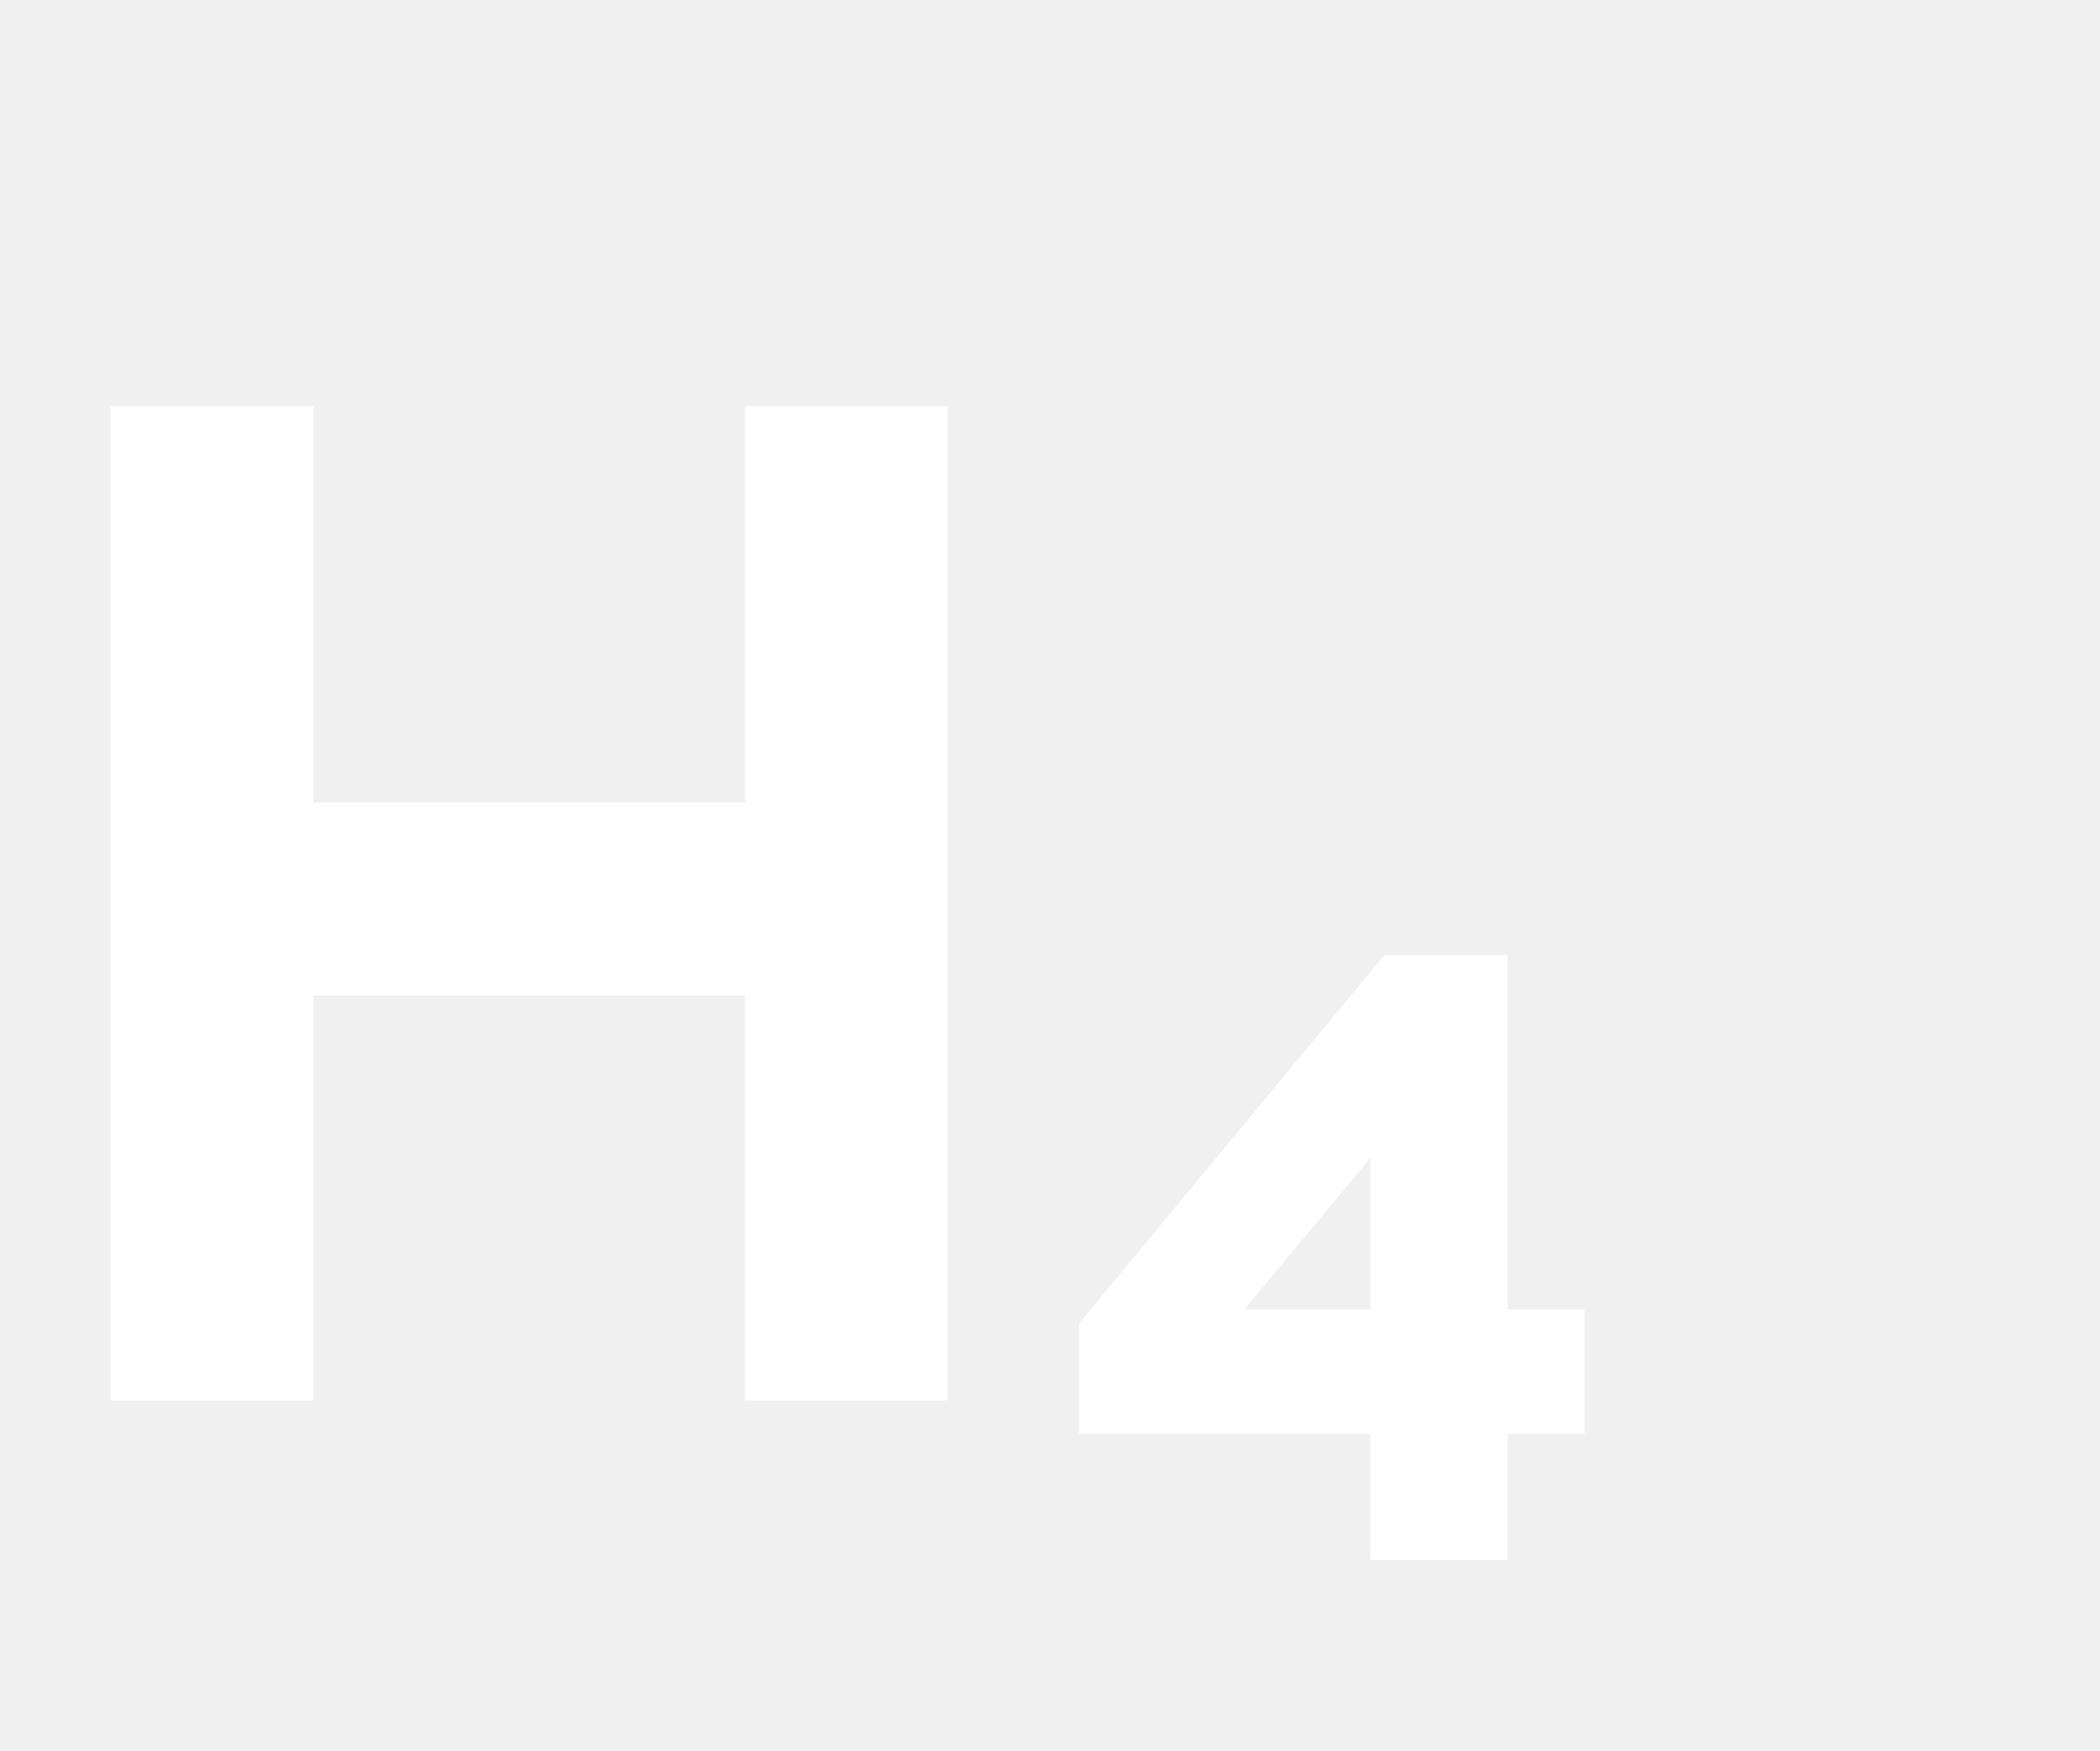
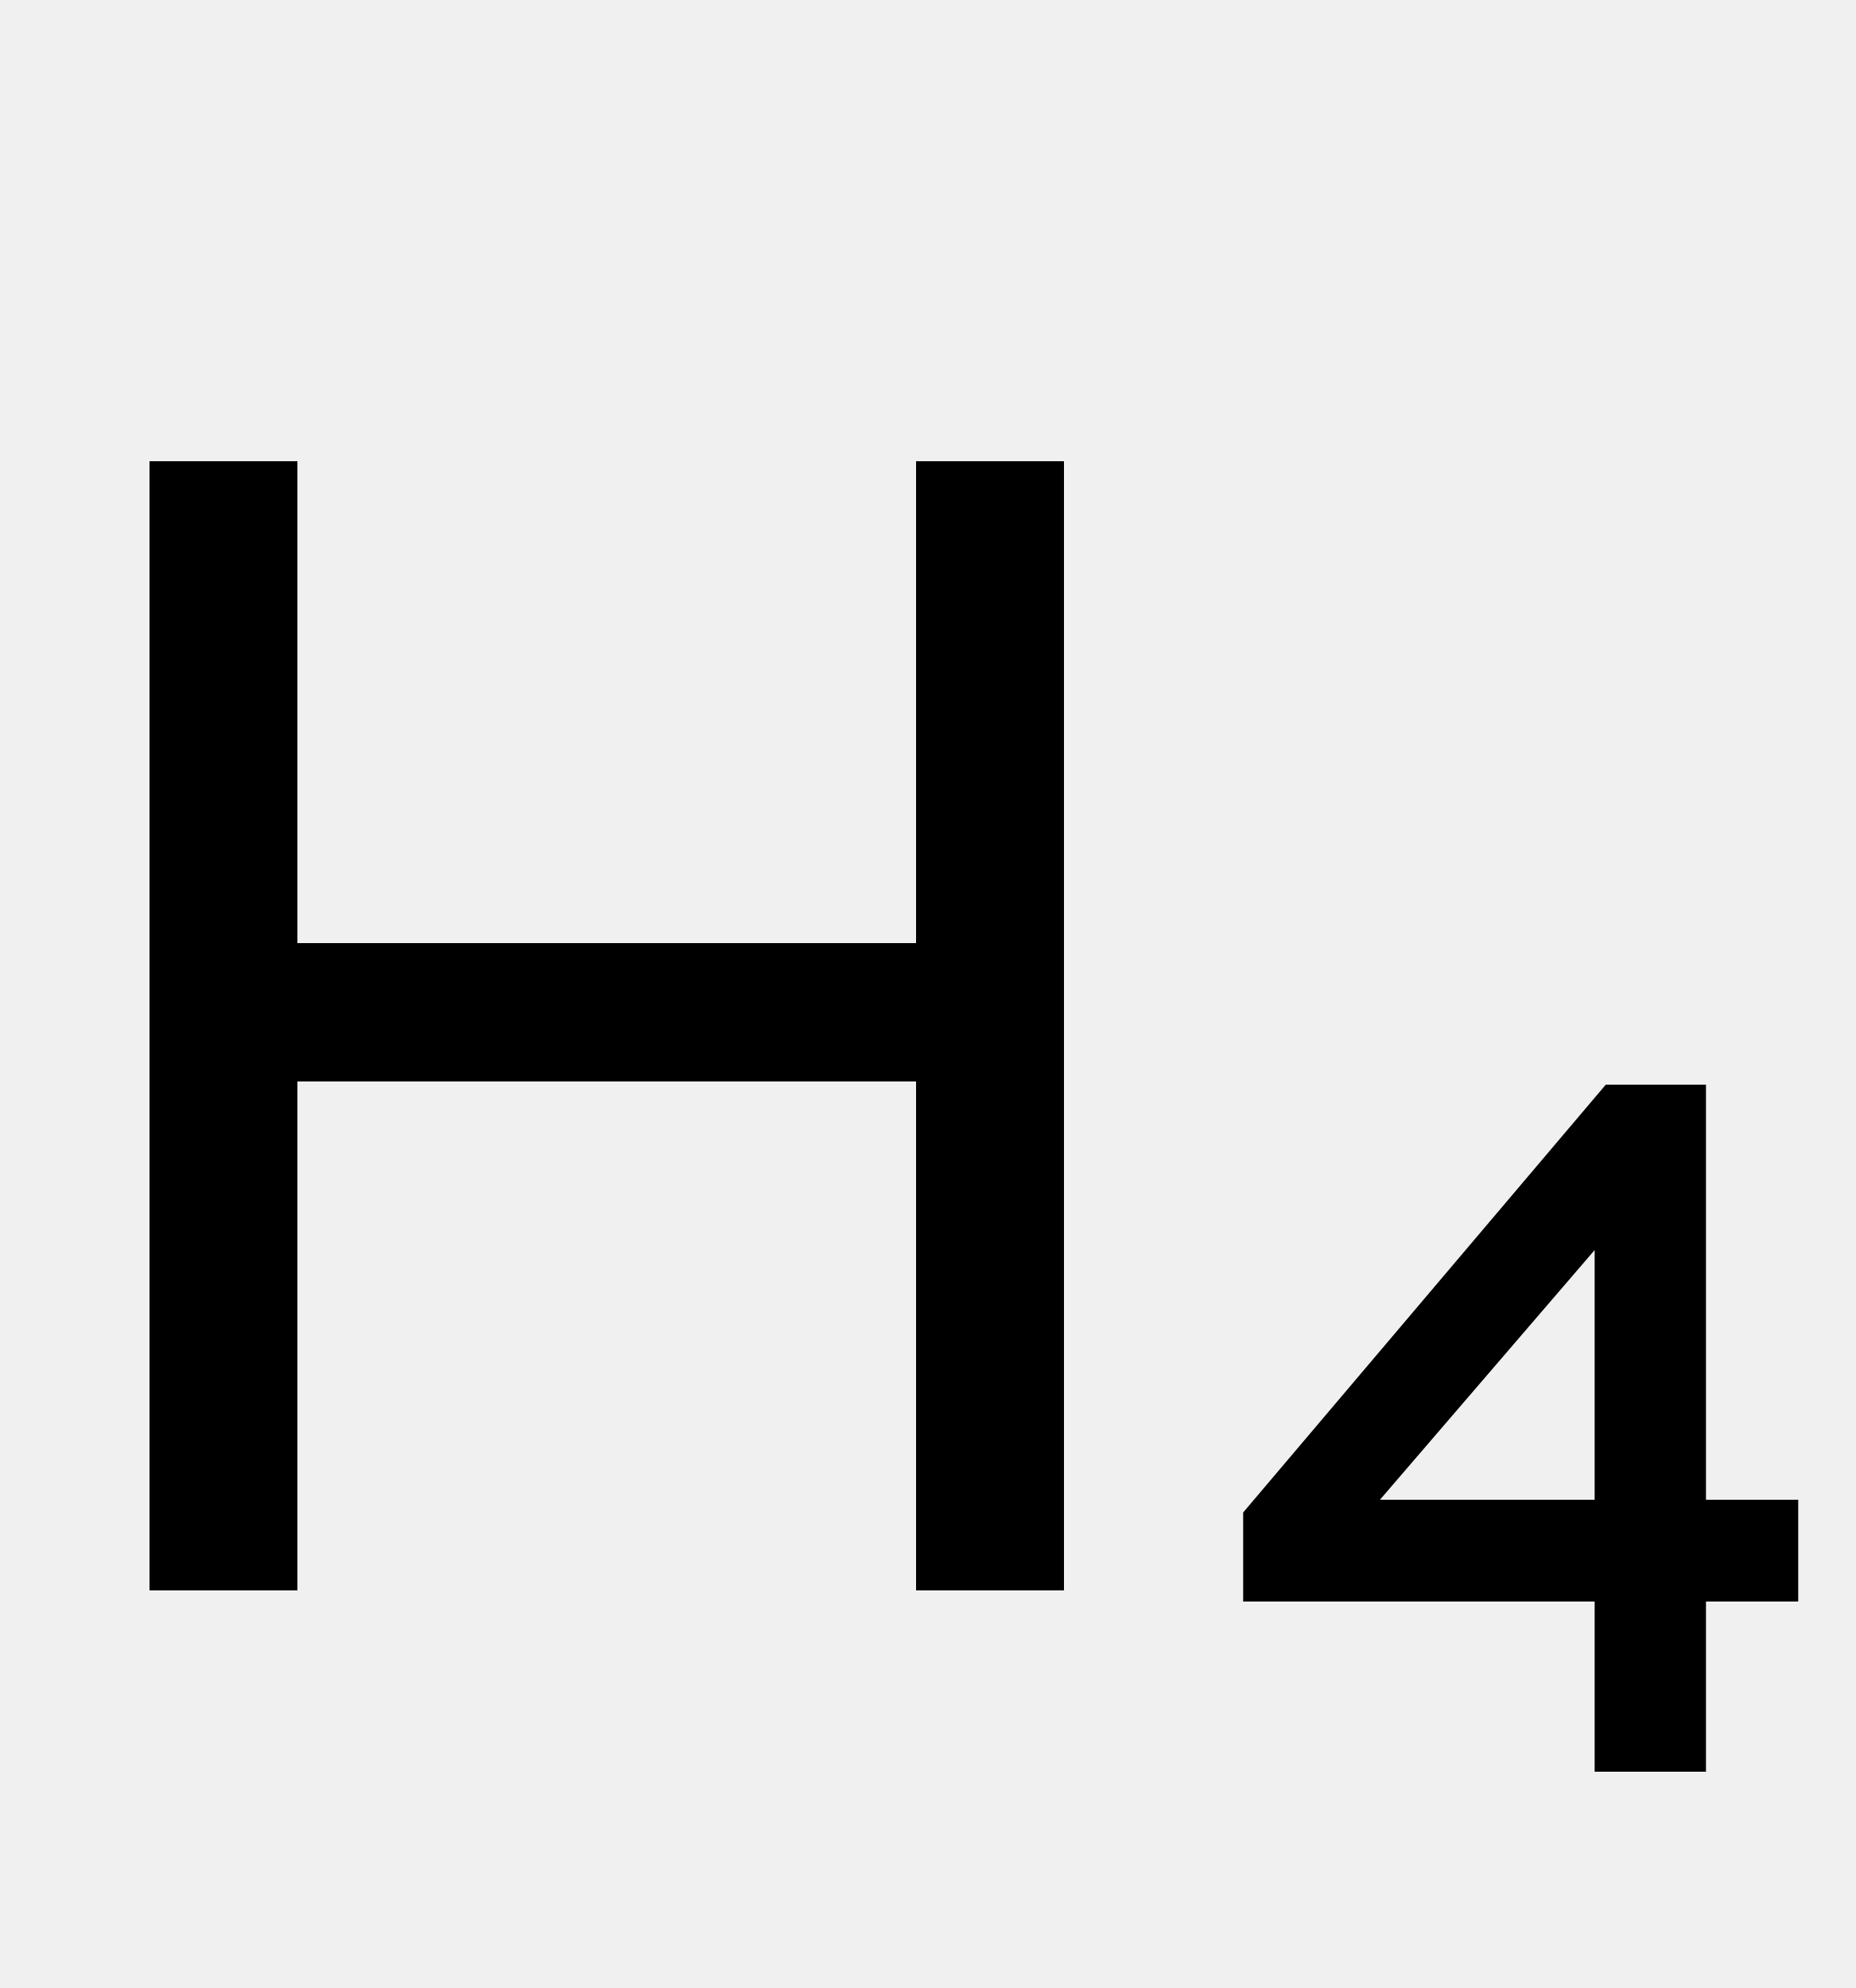
- <svg xmlns="http://www.w3.org/2000/svg" width="18" height="15" viewBox="0 0 18 15" fill="none">
-   <path d="M0.948 12V3.48H2.688V6.876H6.384V3.48H8.124V12H6.384V8.532H2.688V12H0.948ZM11.746 13.368V12.288H9.25V11.34L11.866 8.184H12.922V11.22H13.582V12.288H12.922V13.368H11.746ZM10.666 11.22H11.746V9.924L10.666 11.22Z" fill="white" />
+ <svg xmlns="http://www.w3.org/2000/svg" width="14" height="15" viewBox="0 0 14 15" fill="none">
+   <path d="M1.128 12V3.48H2.244V7.116H6.912V3.48H8.028V12H6.912V8.16H2.244V12H1.128ZM12.032 13.368V12.084H9.38V11.412L12.116 8.184H12.872V11.316H13.568V12.084H12.872V13.368H12.032ZM10.412 11.316H12.032V9.432L10.412 11.316Z" fill="black" />
</svg>
